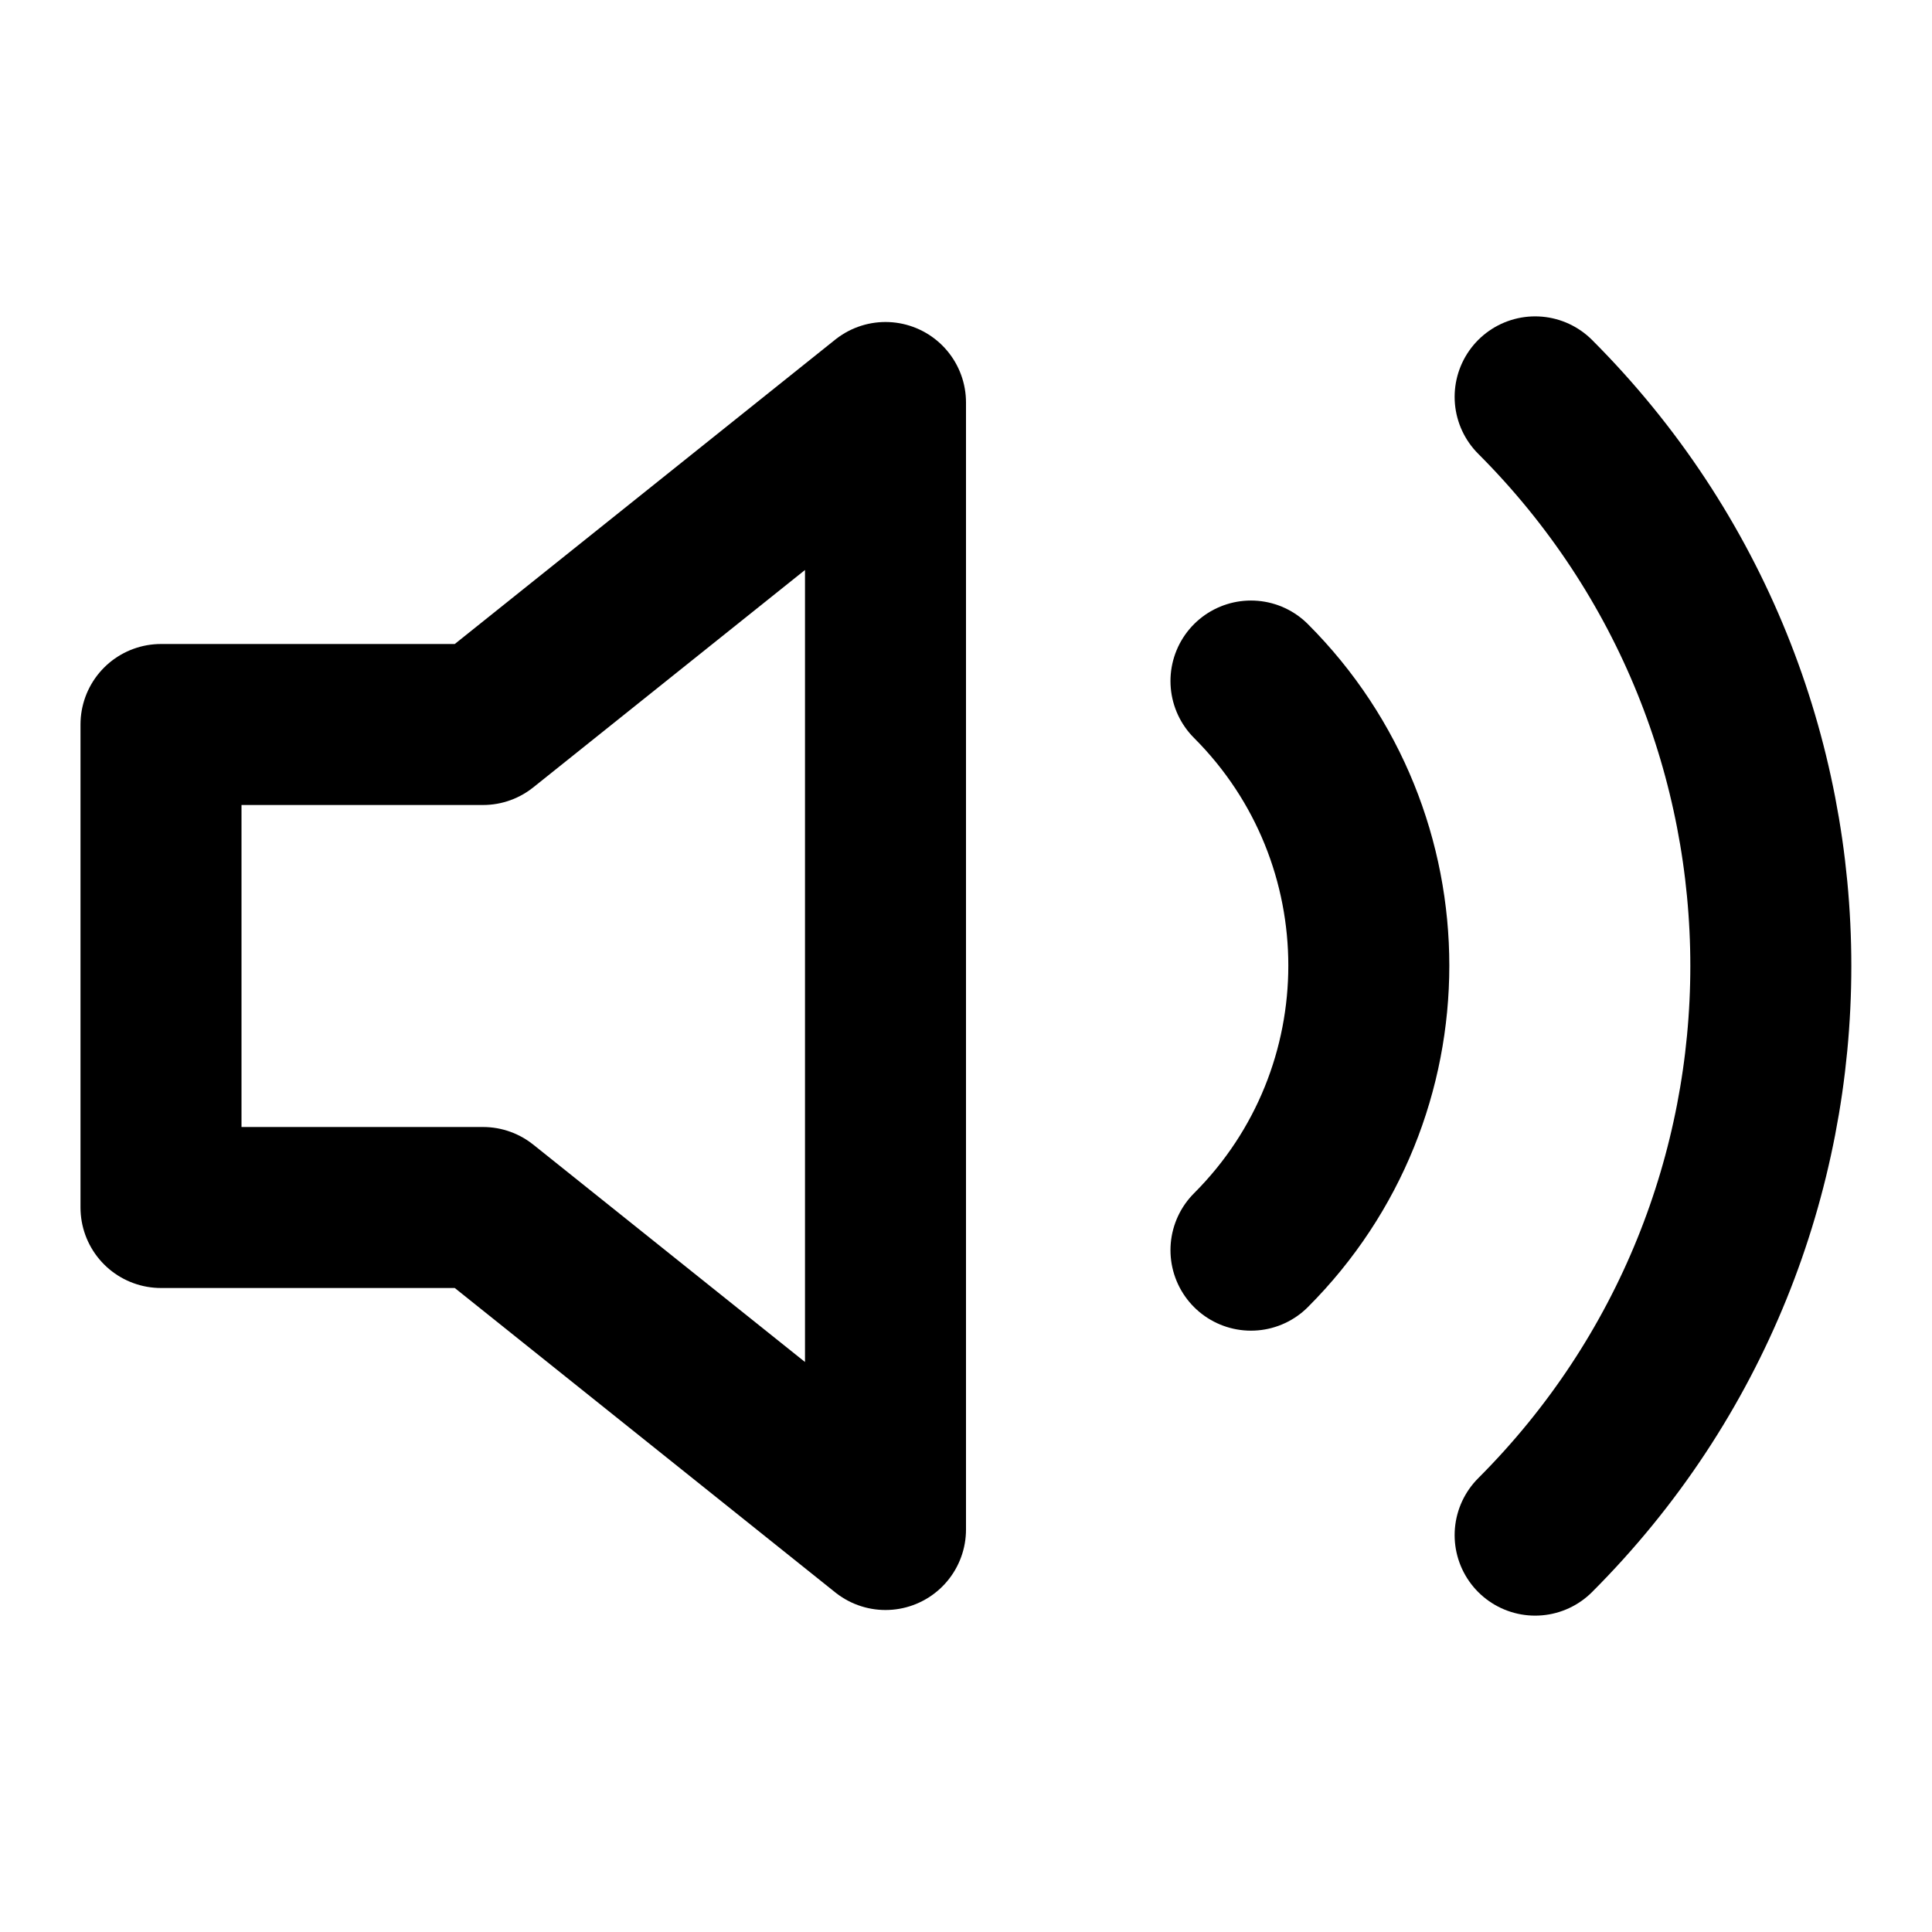
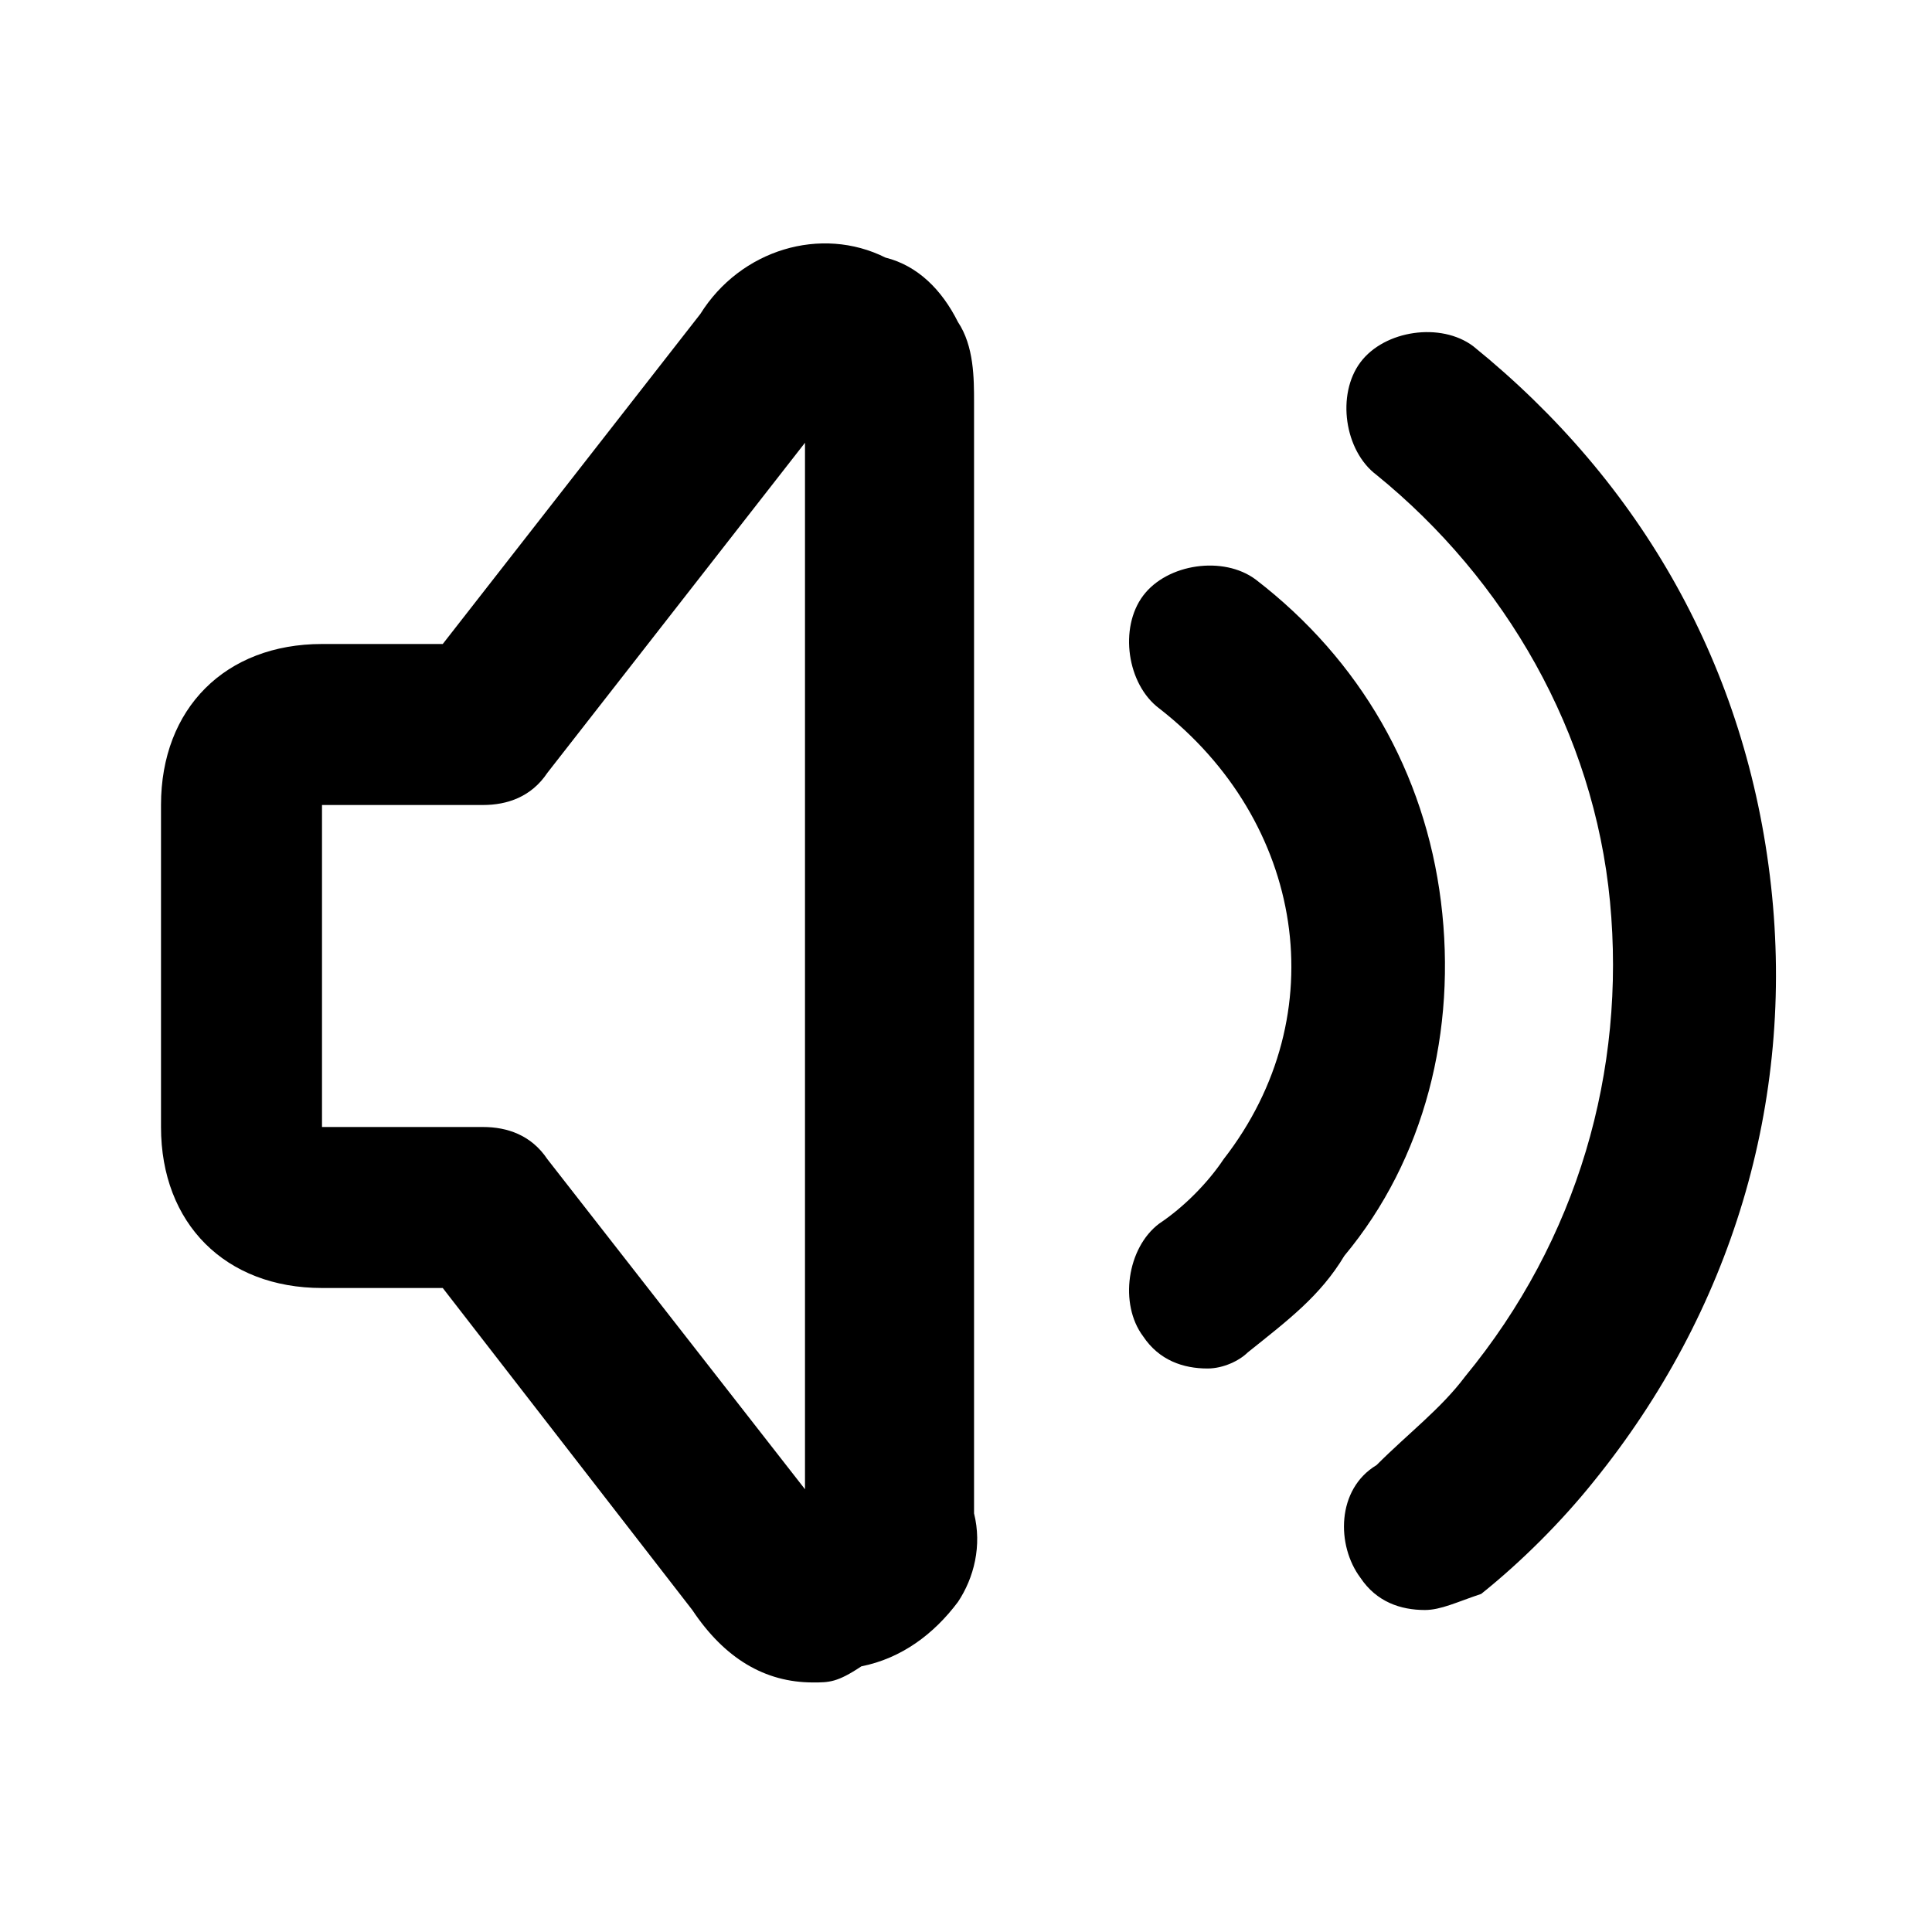
- <svg xmlns="http://www.w3.org/2000/svg" width="24" height="24" viewBox="0 0 24 24" fill="none" stroke="currentColor" stroke-width="2" stroke-linecap="round" stroke-linejoin="round" class="feather feather-volume-2">
-   <polygon points="11 5 6 9 2 9 2 15 6 15 11 19 11 5" />
-   <path d="M19.07 4.93a10 10 0 0 1 0 14.14M15.54 8.46a5 5 0 0 1 0 7.07" />
+ <svg xmlns="http://www.w3.org/2000/svg" t="1745422696144" class="icon" viewBox="0 0 1024 1024" version="1.1" p-id="11690" width="200" height="200">
+   <path d="M640 725.333c-12.8 0-25.6-4.267-34.133-17.067-12.8-17.067-8.533-46.933 8.533-59.733 12.8-8.533 25.6-21.333 34.133-34.133 59.733-76.8 42.667-179.2-34.133-238.933-17.067-12.8-21.333-42.667-8.533-59.733s42.667-21.333 59.733-8.533c55.467 42.667 89.6 102.4 98.133 170.667s-8.533 136.533-51.2 187.733c-12.8 21.333-29.867 34.133-51.2 51.2-4.267 4.267-12.8 8.533-21.333 8.533z" p-id="11691" />
+   <path d="M755.2 853.333c-12.8 0-25.6-4.267-34.133-17.067-12.8-17.067-12.8-46.933 8.533-59.733 17.067-17.067 34.133-29.867 46.933-46.933 59.733-72.533 85.333-162.133 76.8-251.733s-55.467-170.667-123.733-226.133c-17.067-12.8-21.333-42.667-8.533-59.733s42.667-21.333 59.733-8.533c89.6 72.533 145.067 170.667 157.867 285.867 12.8 115.2-21.333 226.133-93.867 315.733-17.067 21.333-38.4 42.667-59.733 59.733-12.8 4.267-21.333 8.533-29.867 8.533zM430.933 891.733c-25.6 0-46.933-12.8-64-38.4l-132.267-170.667H170.667c-51.2 0-85.333-34.133-85.333-85.333v-170.667c0-51.2 34.133-85.333 85.333-85.333h64l136.533-174.933c21.333-34.133 64-46.933 98.133-29.867 17.067 4.267 29.867 17.067 38.4 34.133 8.533 12.8 8.533 29.867 8.533 42.667v588.8c4.267 17.067 0 34.133-8.533 46.933-12.8 17.067-29.867 29.867-51.2 34.133-12.8 8.533-17.067 8.533-25.6 8.533z m12.8-81.067zM170.667 426.667v170.667h85.333c12.8 0 25.6 4.267 34.133 17.067l136.533 174.933v-554.667L290.133 409.6c-8.533 12.8-21.333 17.067-34.133 17.067H170.667z m260.267-226.133z" p-id="11692" />
</svg>
